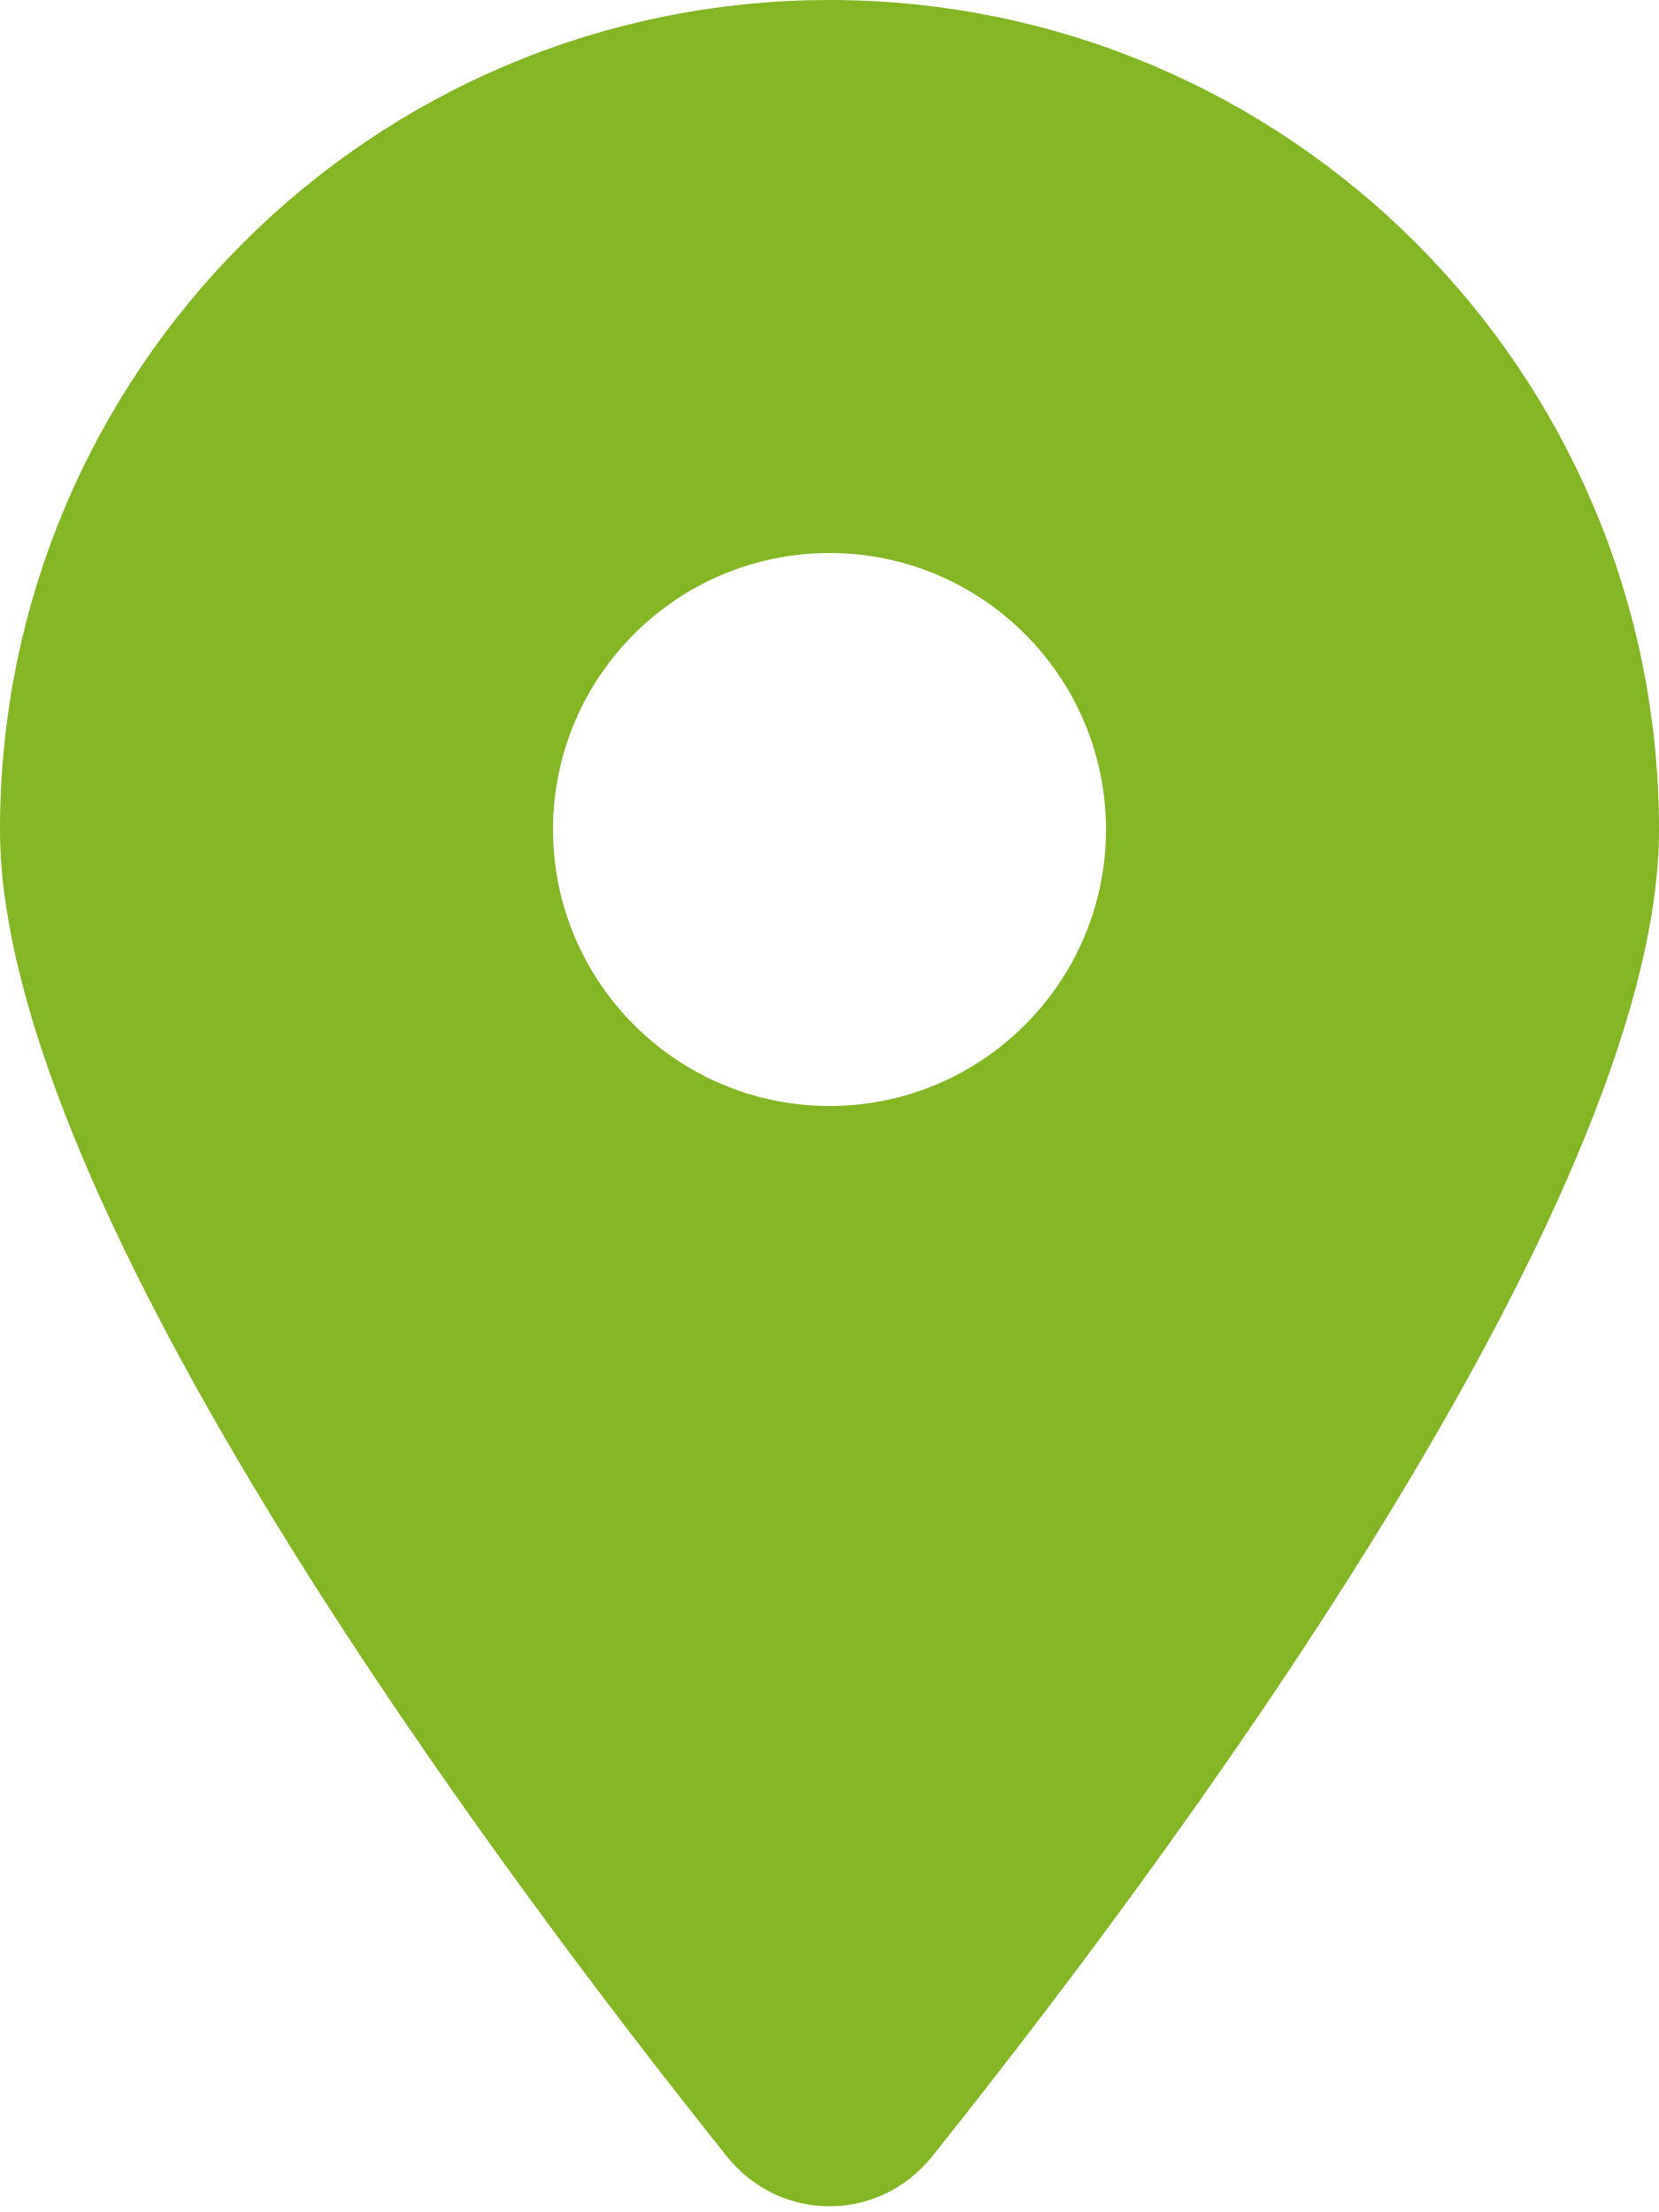
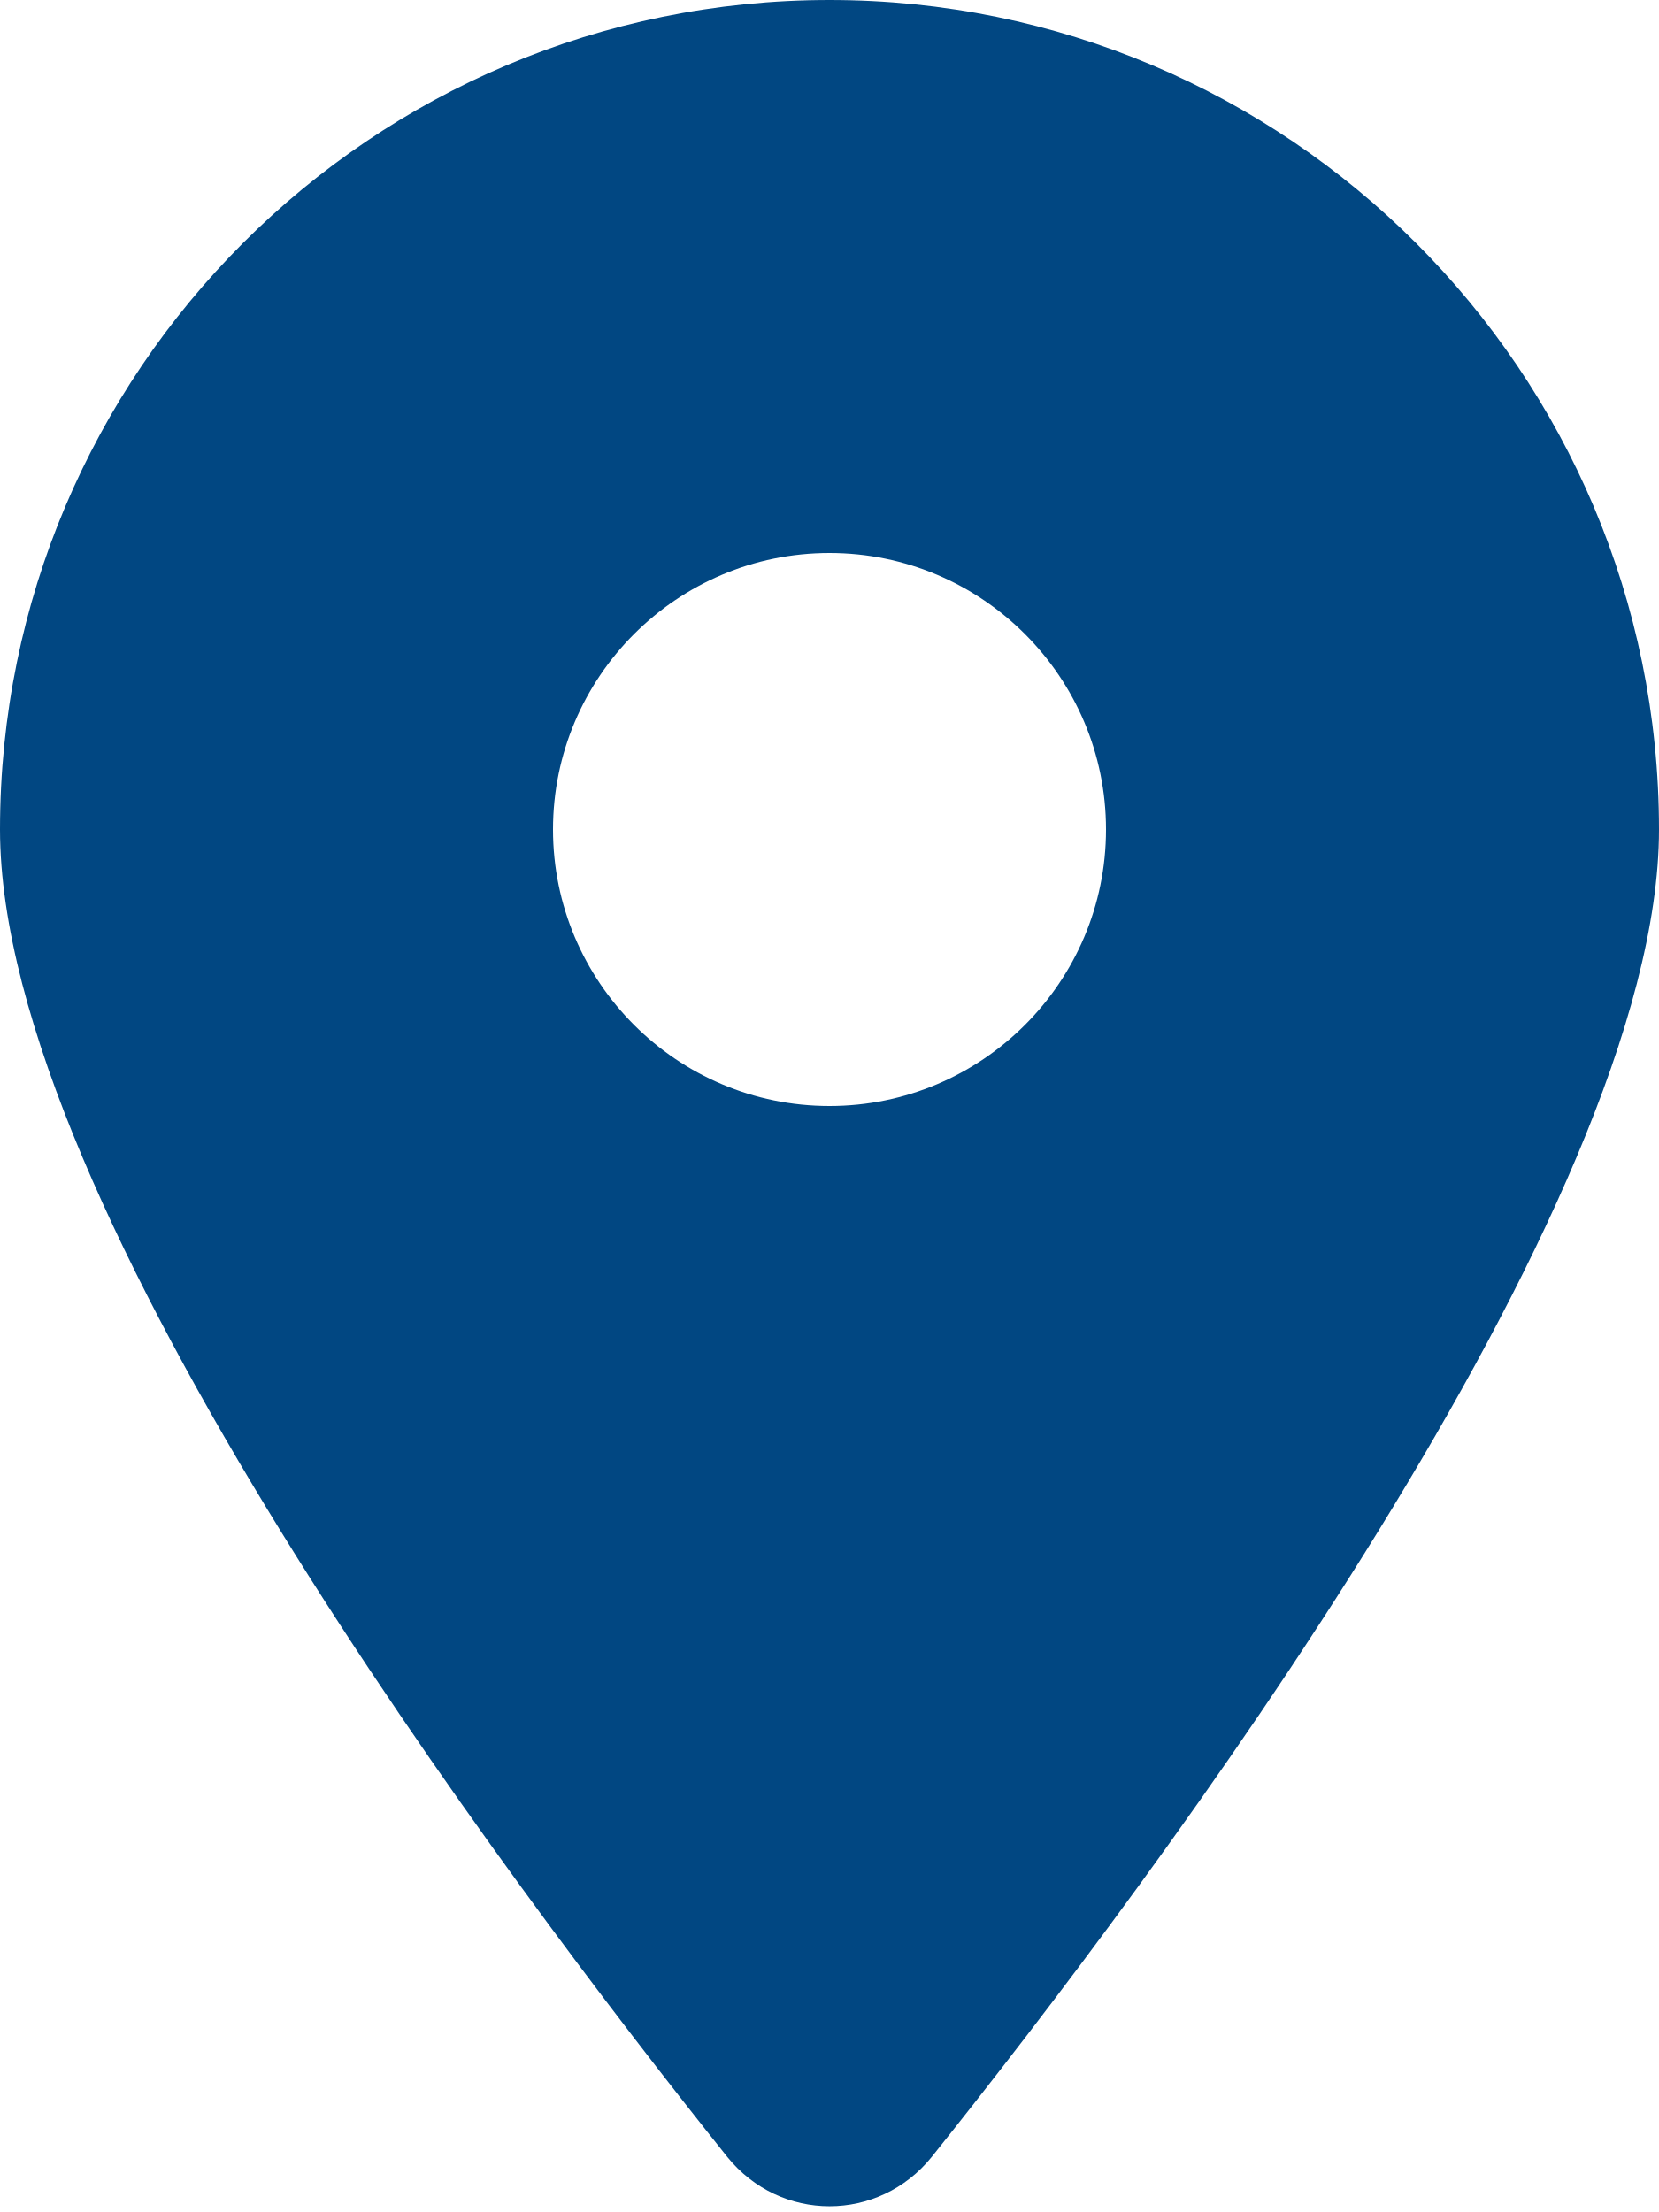
<svg xmlns="http://www.w3.org/2000/svg" viewBox="0 0 384 512">
-   <path fill="#82b723" d="M215.7 499.2C267 435 384 279.4 384 192C384 86 298 0 192 0S0 86 0 192c0 87.4 117 243 168.3 307.2c12.3 15.3 35.1 15.3 47.4 0zM192 256c-35.3 0-64-28.7-64-64s28.7-64 64-64s64 28.7 64 64s-28.7 64-64 64z" />
+   <path fill="#014782" d="M215.7 499.2C267 435 384 279.4 384 192C384 86 298 0 192 0S0 86 0 192c0 87.4 117 243 168.3 307.2c12.3 15.3 35.1 15.3 47.4 0zM192 256c-35.3 0-64-28.7-64-64s28.7-64 64-64s64 28.7 64 64s-28.7 64-64 64z" />
</svg>
